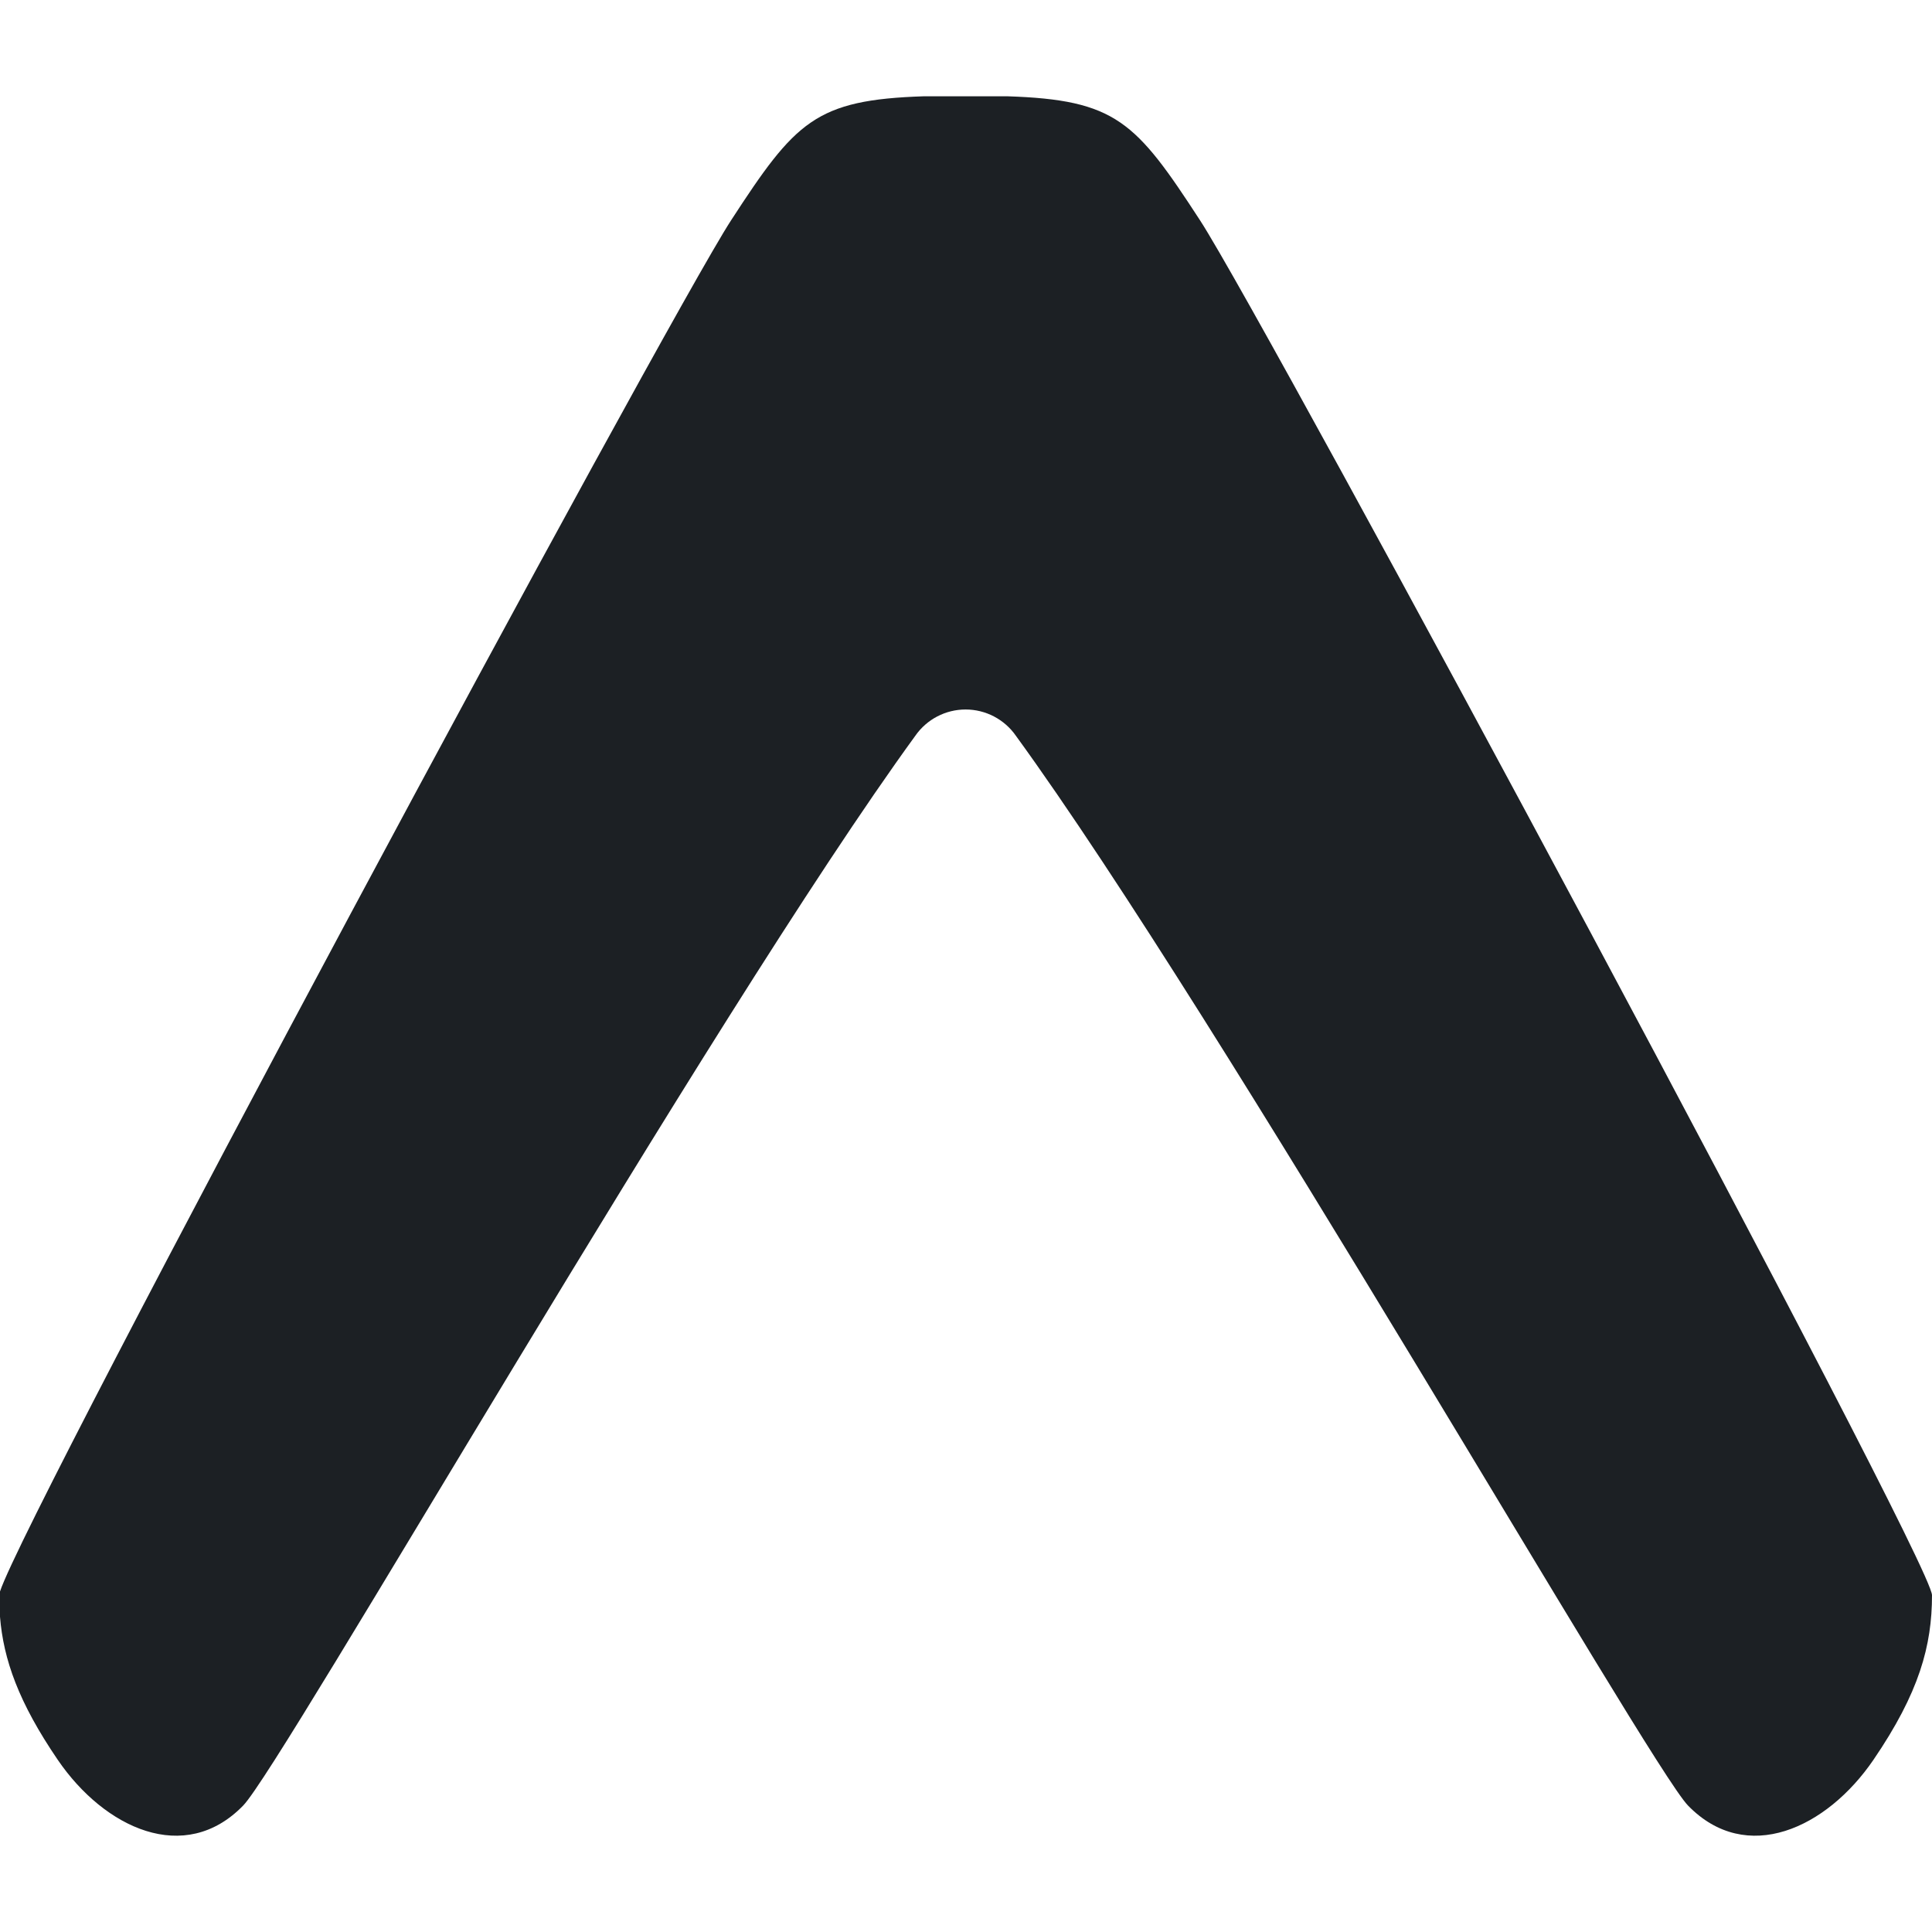
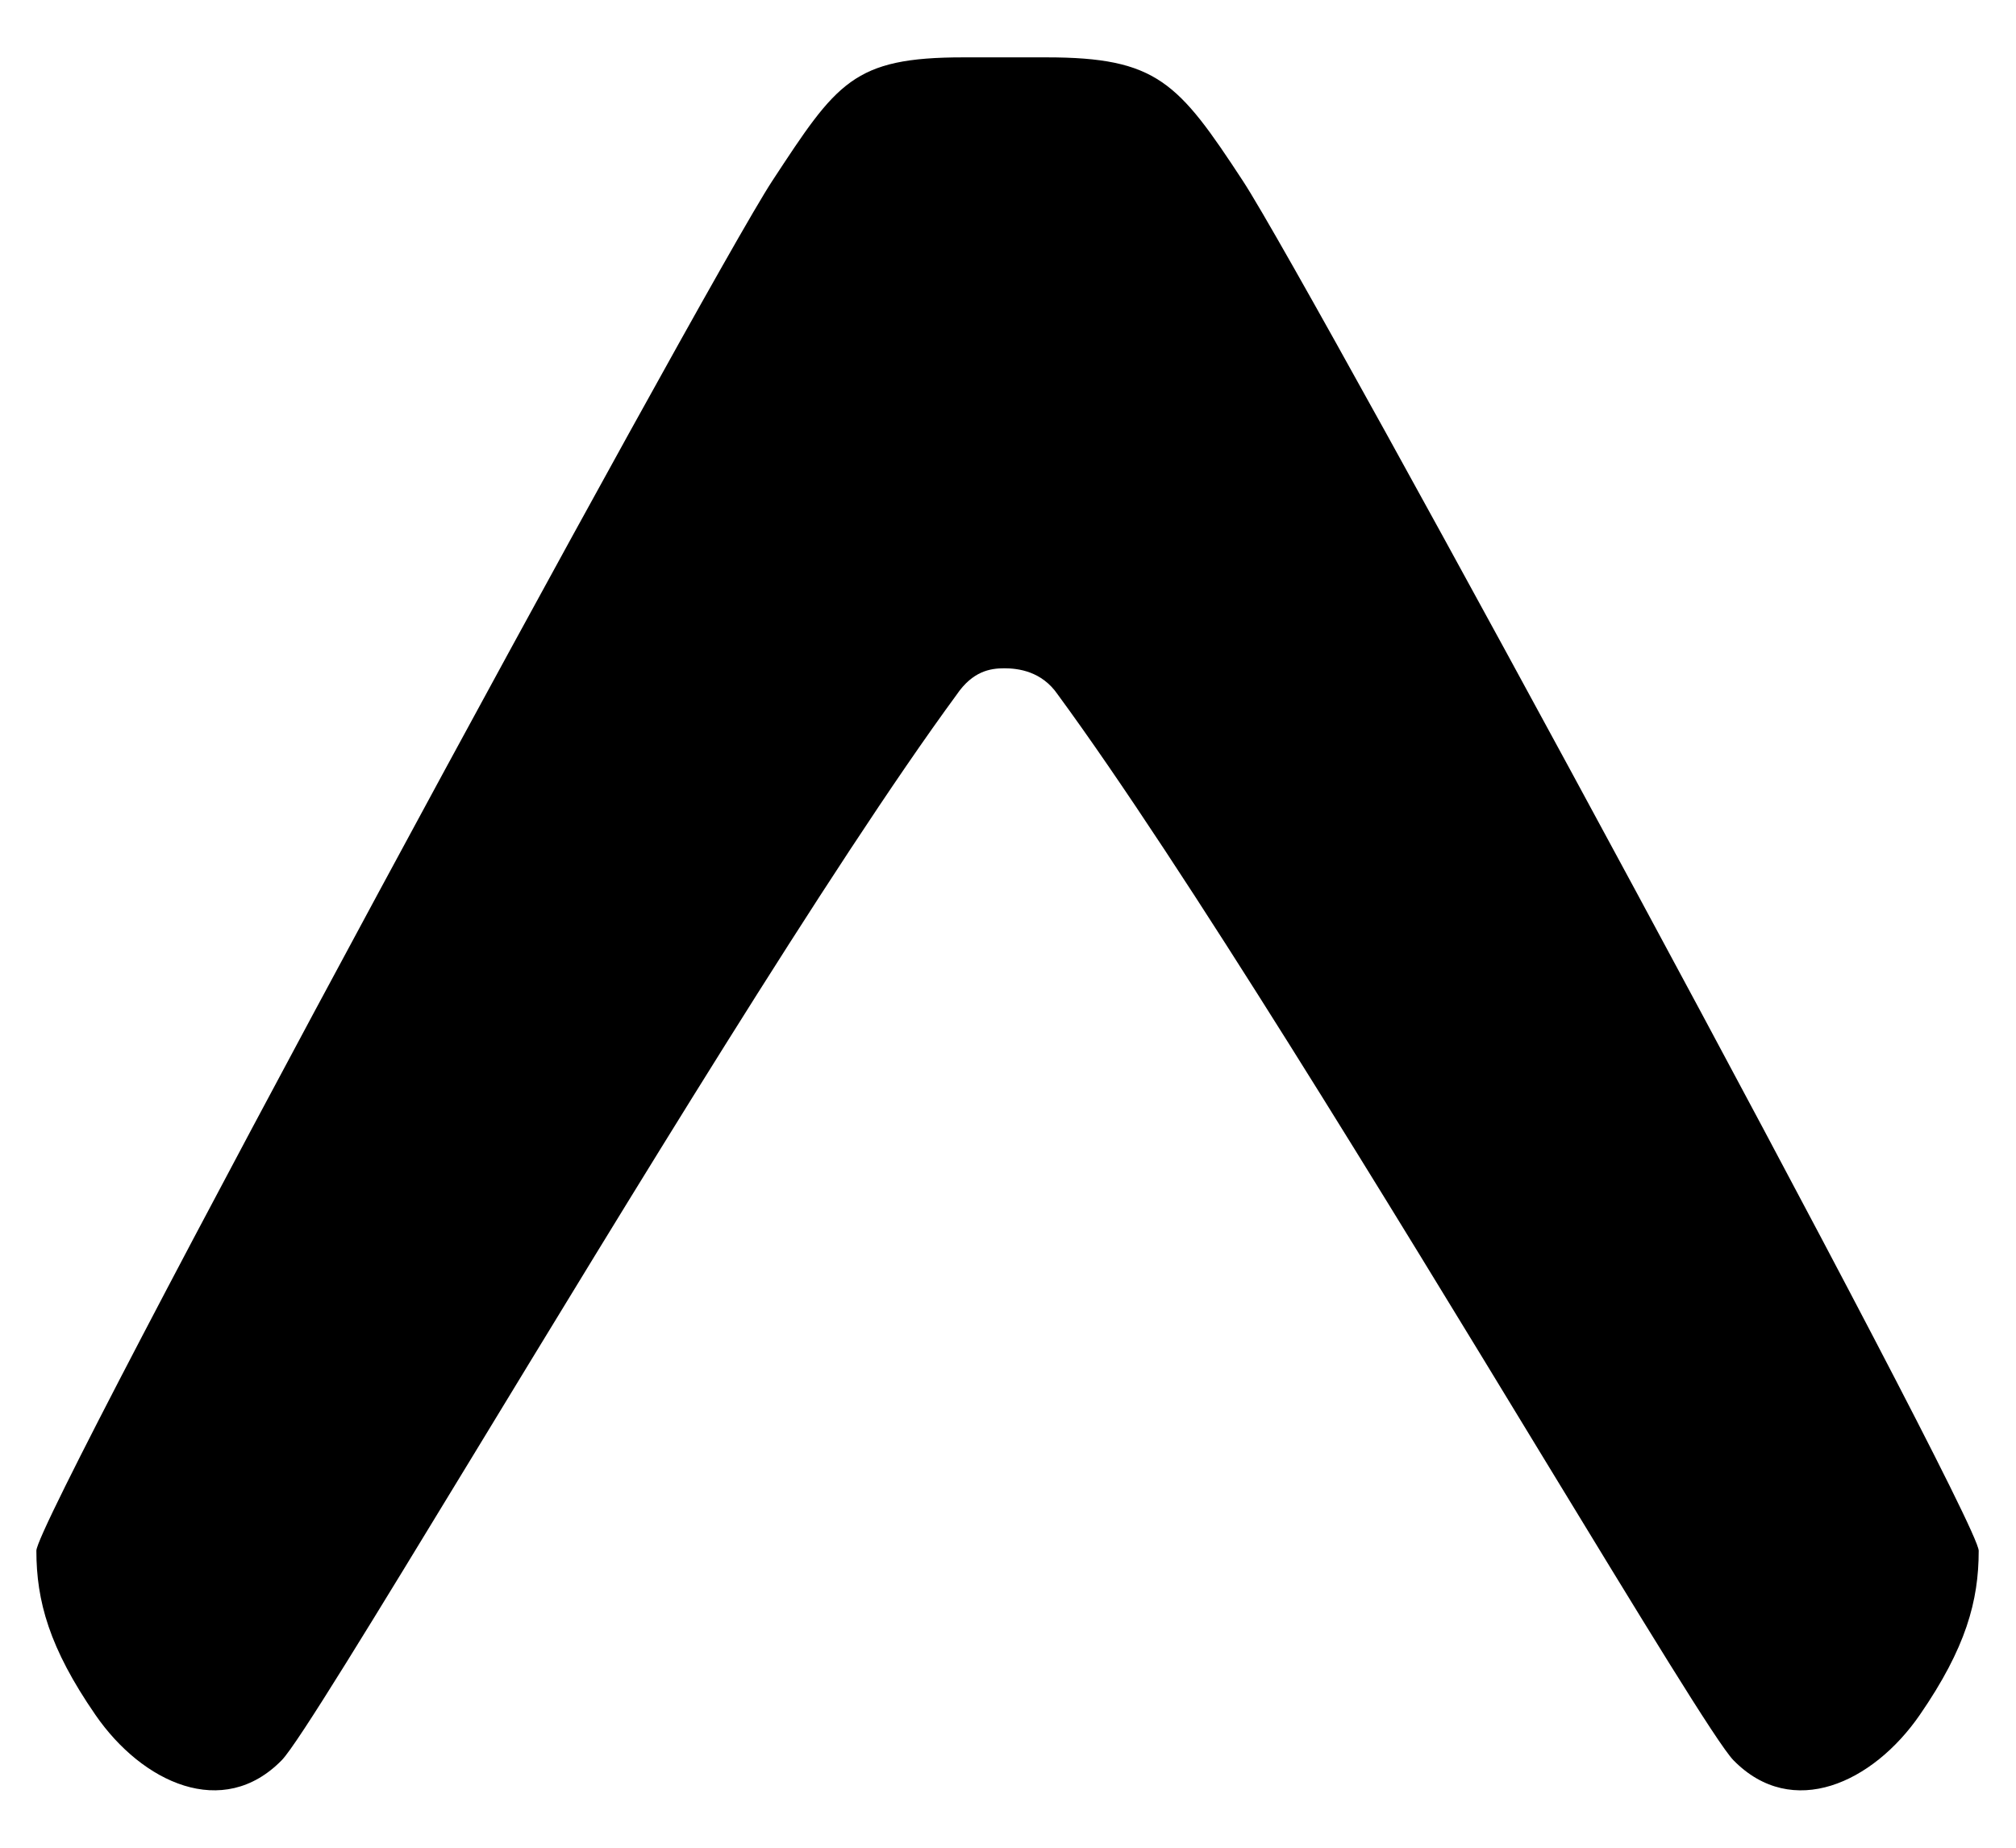
- <svg xmlns="http://www.w3.org/2000/svg" fill="#1C2024" role="img" viewBox="0 0 24 24">
-   <path d="M0 20.084c.043.53.23 1.063.718 1.778.58.849 1.576 1.315 2.303.567.49-.505 5.794-9.776 8.35-13.29a.761.761 0 011.248 0c2.556 3.514 7.86 12.785 8.35 13.29.727.748 1.723.282 2.303-.567.57-.835.728-1.42.728-2.046 0-.426-8.26-15.798-9.092-17.078-.8-1.23-1.044-1.498-2.397-1.542h-1.032c-1.353.044-1.597.311-2.398 1.542C8.267 3.991.33 18.758 0 19.77Z" />
+ <svg xmlns="http://www.w3.org/2000/svg" width="24" height="22" viewBox="0 0 24 22" fill="none">
+   <path d="M11.39 8.269c.19-.277.397-.312.565-.312.168 0 .447.035.637.312 1.49 2.03 3.95 6.075 5.765 9.06 1.184 1.945 2.093 3.44 2.28 3.63.7.714 1.66.269 2.218-.541.549-.797.701-1.357.701-1.954 0-.407-7.958-15.087-8.759-16.309C14.027.98 13.775.683 12.457.683h-.988c-1.315 0-1.505.297-2.276 1.472C8.392 3.377.433 18.057.433 18.463c0 .598.153 1.158.703 1.955.558.81 1.518 1.255 2.218.54.186-.19 1.095-1.684 2.279-3.63 1.815-2.984 4.267-7.029 5.758-9.06z" fill="#000" />
</svg>
